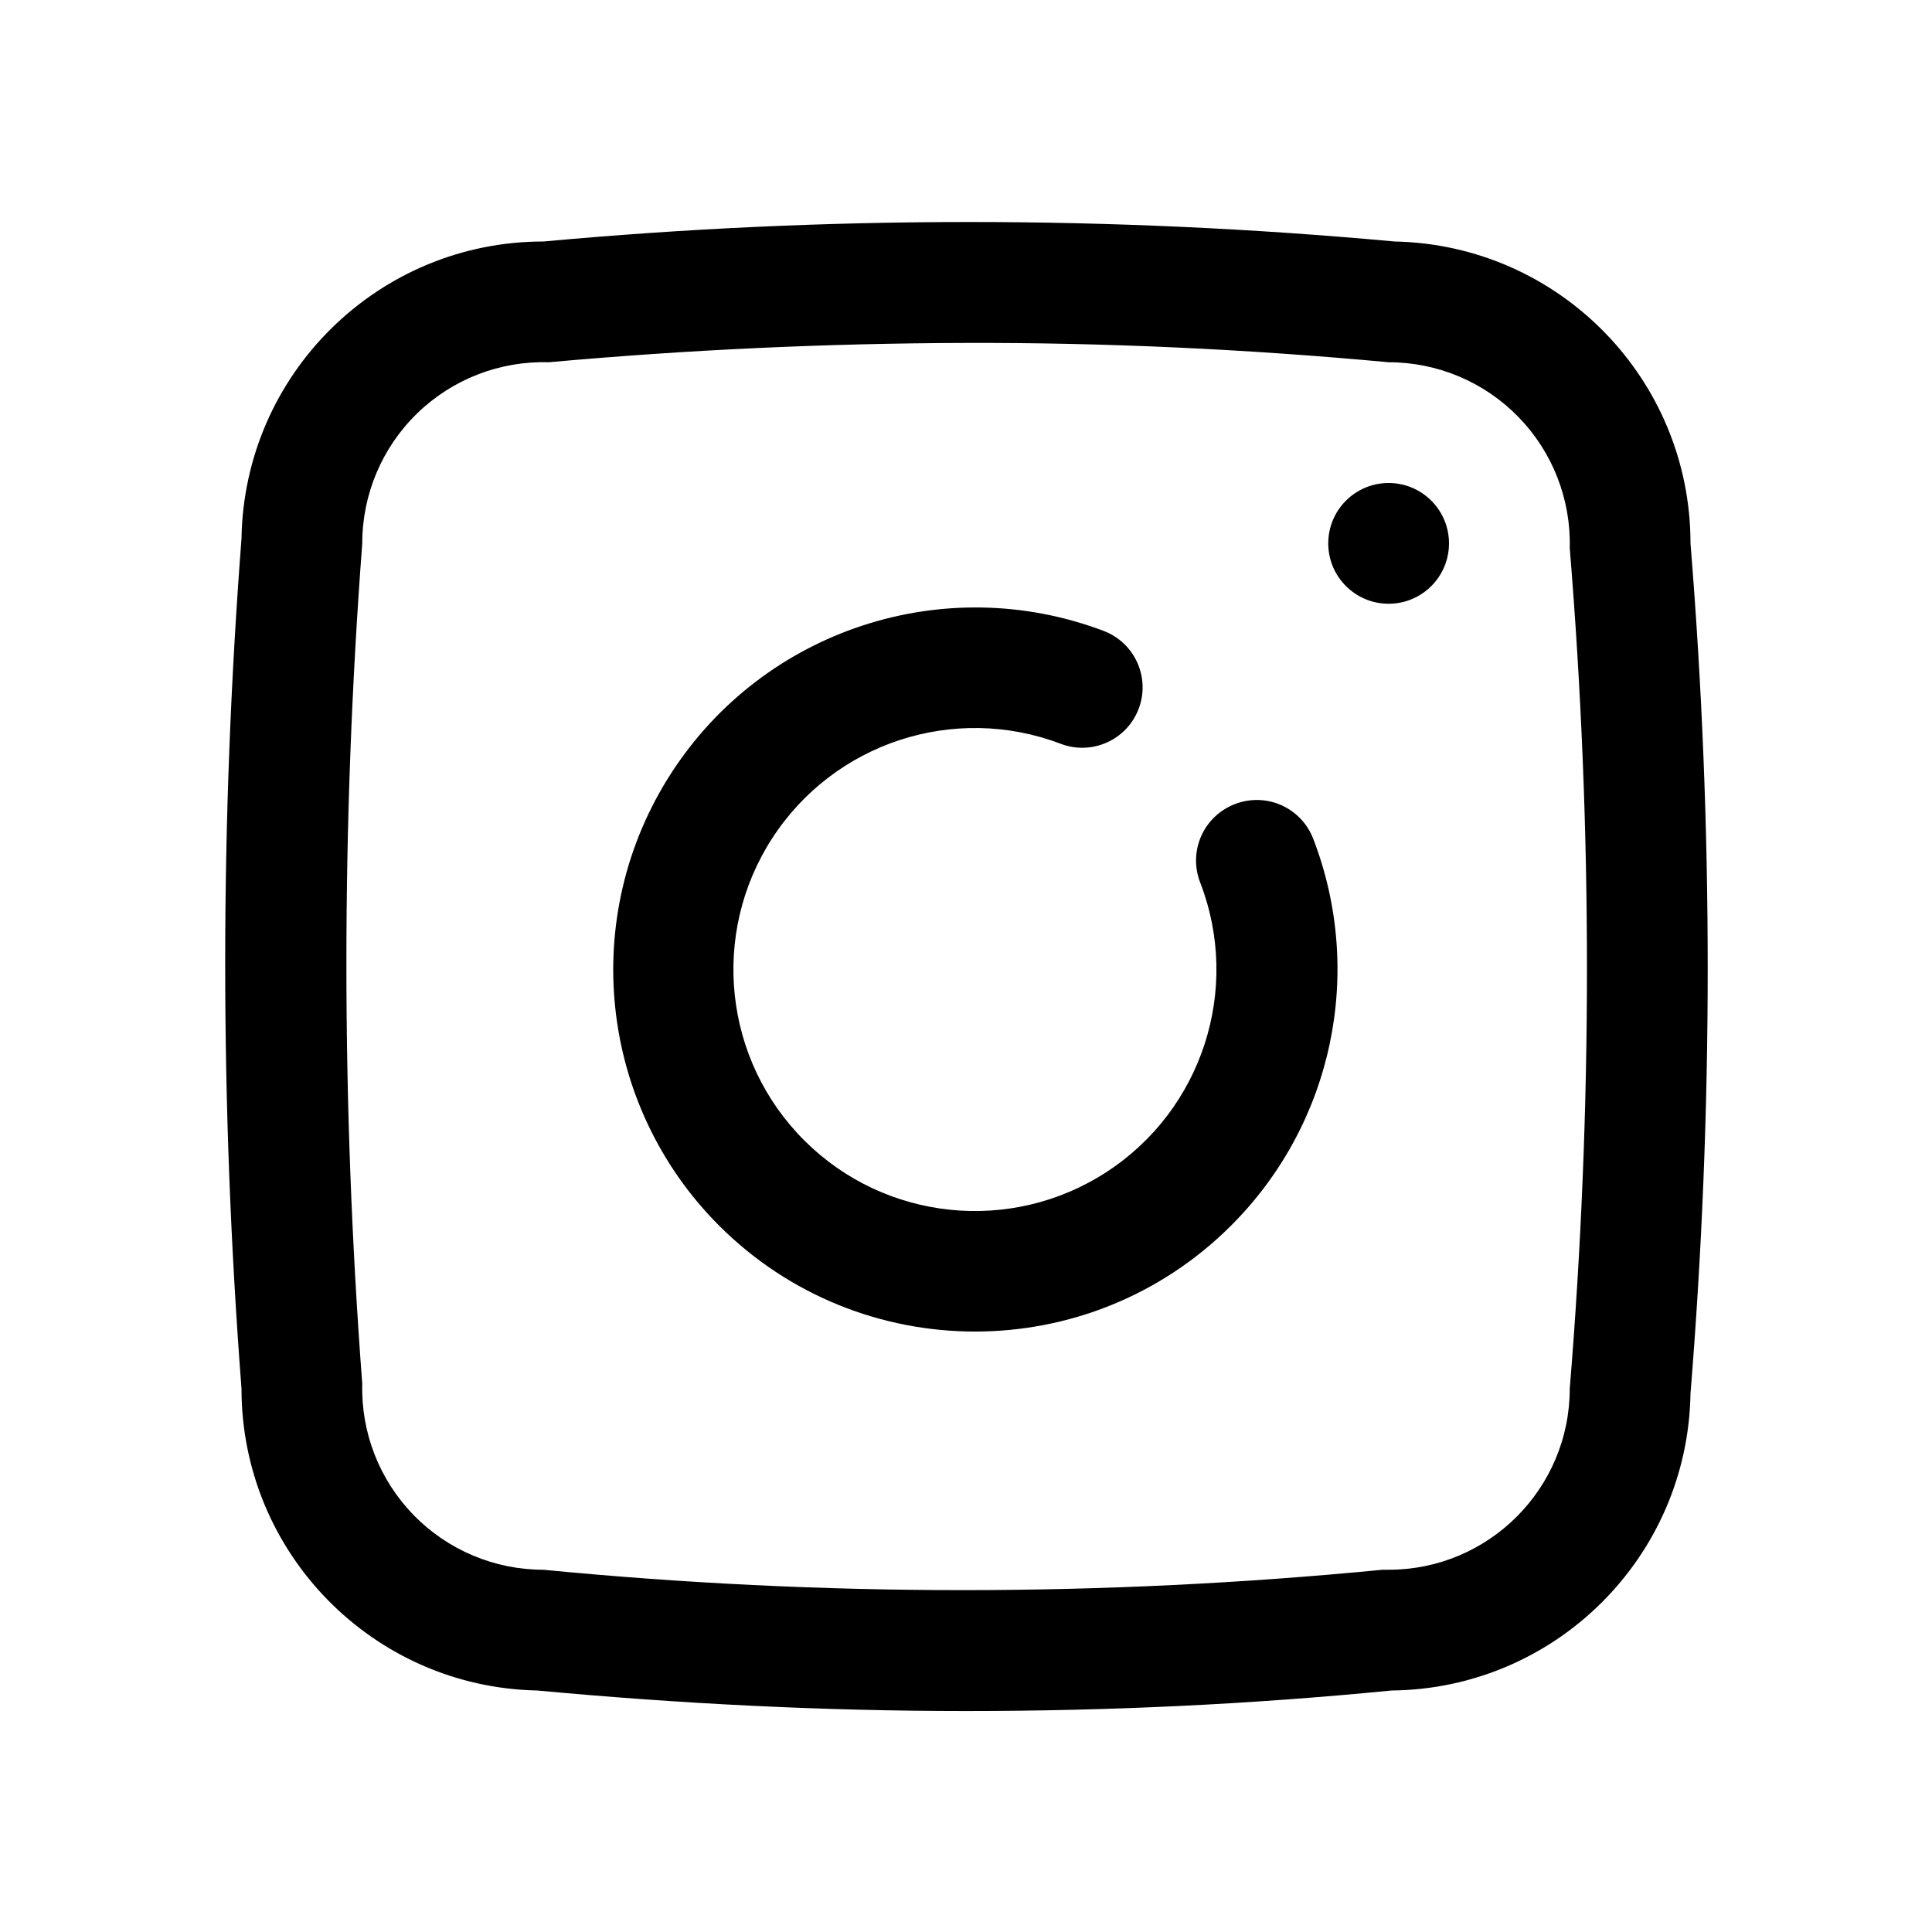
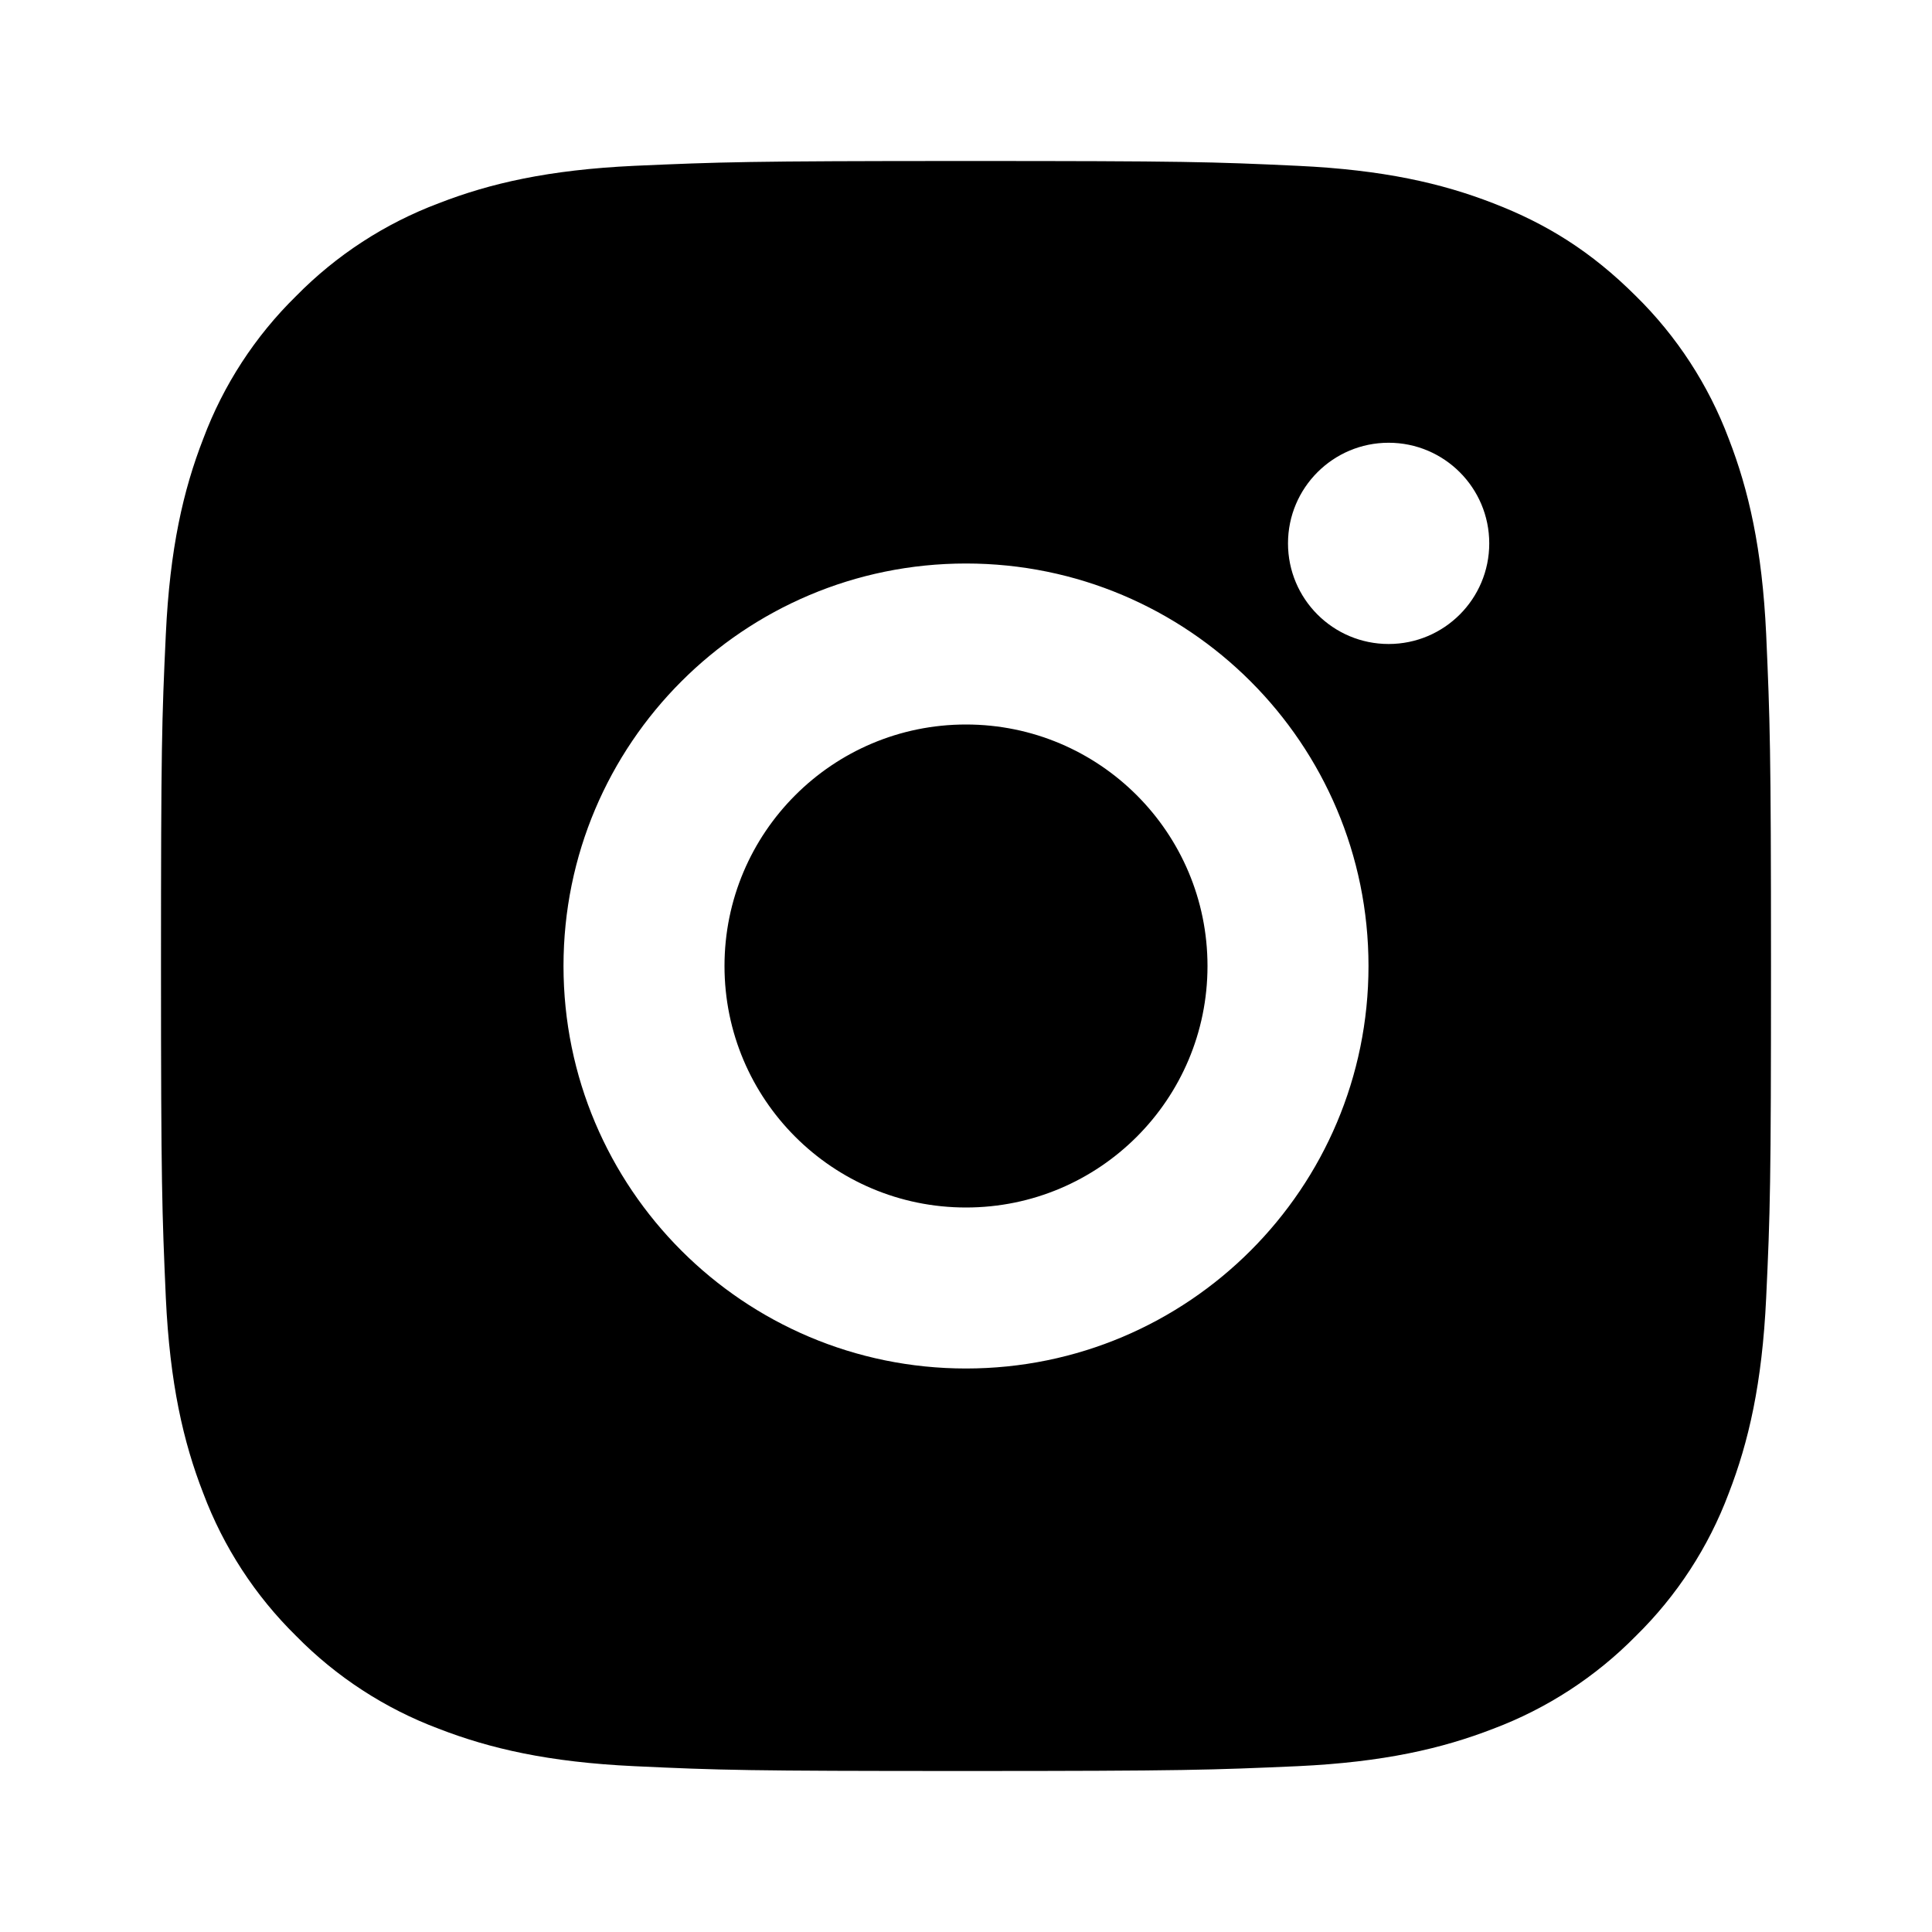
- <svg xmlns="http://www.w3.org/2000/svg" viewBox="0 0 32 32">
-   <g data-name="ig instagram insta photo" id="ig_instagram_insta_photo">
-     <path d="M20.45,13.32a1,1,0,0,0-.57,1.3,4,4,0,1,1-2.31-2.3,1,1,0,1,0,.71-1.87,6,6,0,0,0-6.37,9.85,6,6,0,0,0,8.48,0,6,6,0,0,0,1.36-6.41A1,1,0,0,0,20.45,13.32Z" />
-     <circle cx="23" cy="9" r="1" />
-     <path d="M28,9a5,5,0,0,0-4.9-5h0A77.11,77.11,0,0,0,9,4,5,5,0,0,0,4,8.92,91.91,91.91,0,0,0,4,23a5,5,0,0,0,4.9,5h0c2.36.22,4.73.34,7.1.34s4.71-.11,7.05-.34A5,5,0,0,0,28,23.08,87.09,87.09,0,0,0,28,9ZM26,23a3,3,0,0,1-3,3h-.1A71.73,71.73,0,0,1,9,26a3,3,0,0,1-3-3.08A92.4,92.4,0,0,1,6,9,3,3,0,0,1,9.09,6q3.44-.31,6.9-.32T23,6a3,3,0,0,1,3,3.08A85.13,85.13,0,0,1,26,23Z" />
+ <svg xmlns="http://www.w3.org/2000/svg" viewBox="0 0 24 24">
+   <g>
+     <path d="M0 0h24v24H0z" fill="none" />
+     <path d="M12 2c2.717 0 3.056.01 4.122.06 1.065.05 1.79.217 2.428.465.66.254 1.216.598 1.772 1.153a4.908 4.908 0 0 1 1.153 1.772c.247.637.415 1.363.465 2.428.047 1.066.06 1.405.06 4.122 0 2.717-.01 3.056-.06 4.122-.05 1.065-.218 1.79-.465 2.428a4.883 4.883 0 0 1-1.153 1.772 4.915 4.915 0 0 1-1.772 1.153c-.637.247-1.363.415-2.428.465-1.066.047-1.405.06-4.122.06-2.717 0-3.056-.01-4.122-.06-1.065-.05-1.79-.218-2.428-.465a4.89 4.89 0 0 1-1.772-1.153 4.904 4.904 0 0 1-1.153-1.772c-.248-.637-.415-1.363-.465-2.428C2.013 15.056 2 14.717 2 12c0-2.717.01-3.056.06-4.122.05-1.066.217-1.79.465-2.428a4.88 4.88 0 0 1 1.153-1.772A4.897 4.897 0 0 1 5.45 2.525c.638-.248 1.362-.415 2.428-.465C8.944 2.013 9.283 2 12 2zm0 5a5 5 0 1 0 0 10 5 5 0 0 0 0-10zm6.5-.25a1.25 1.25 0 0 0-2.5 0 1.25 1.25 0 0 0 2.5 0zM12 9a3 3 0 1 1 0 6 3 3 0 0 1 0-6z" fill-rule="nonzero" />
  </g>
</svg>
